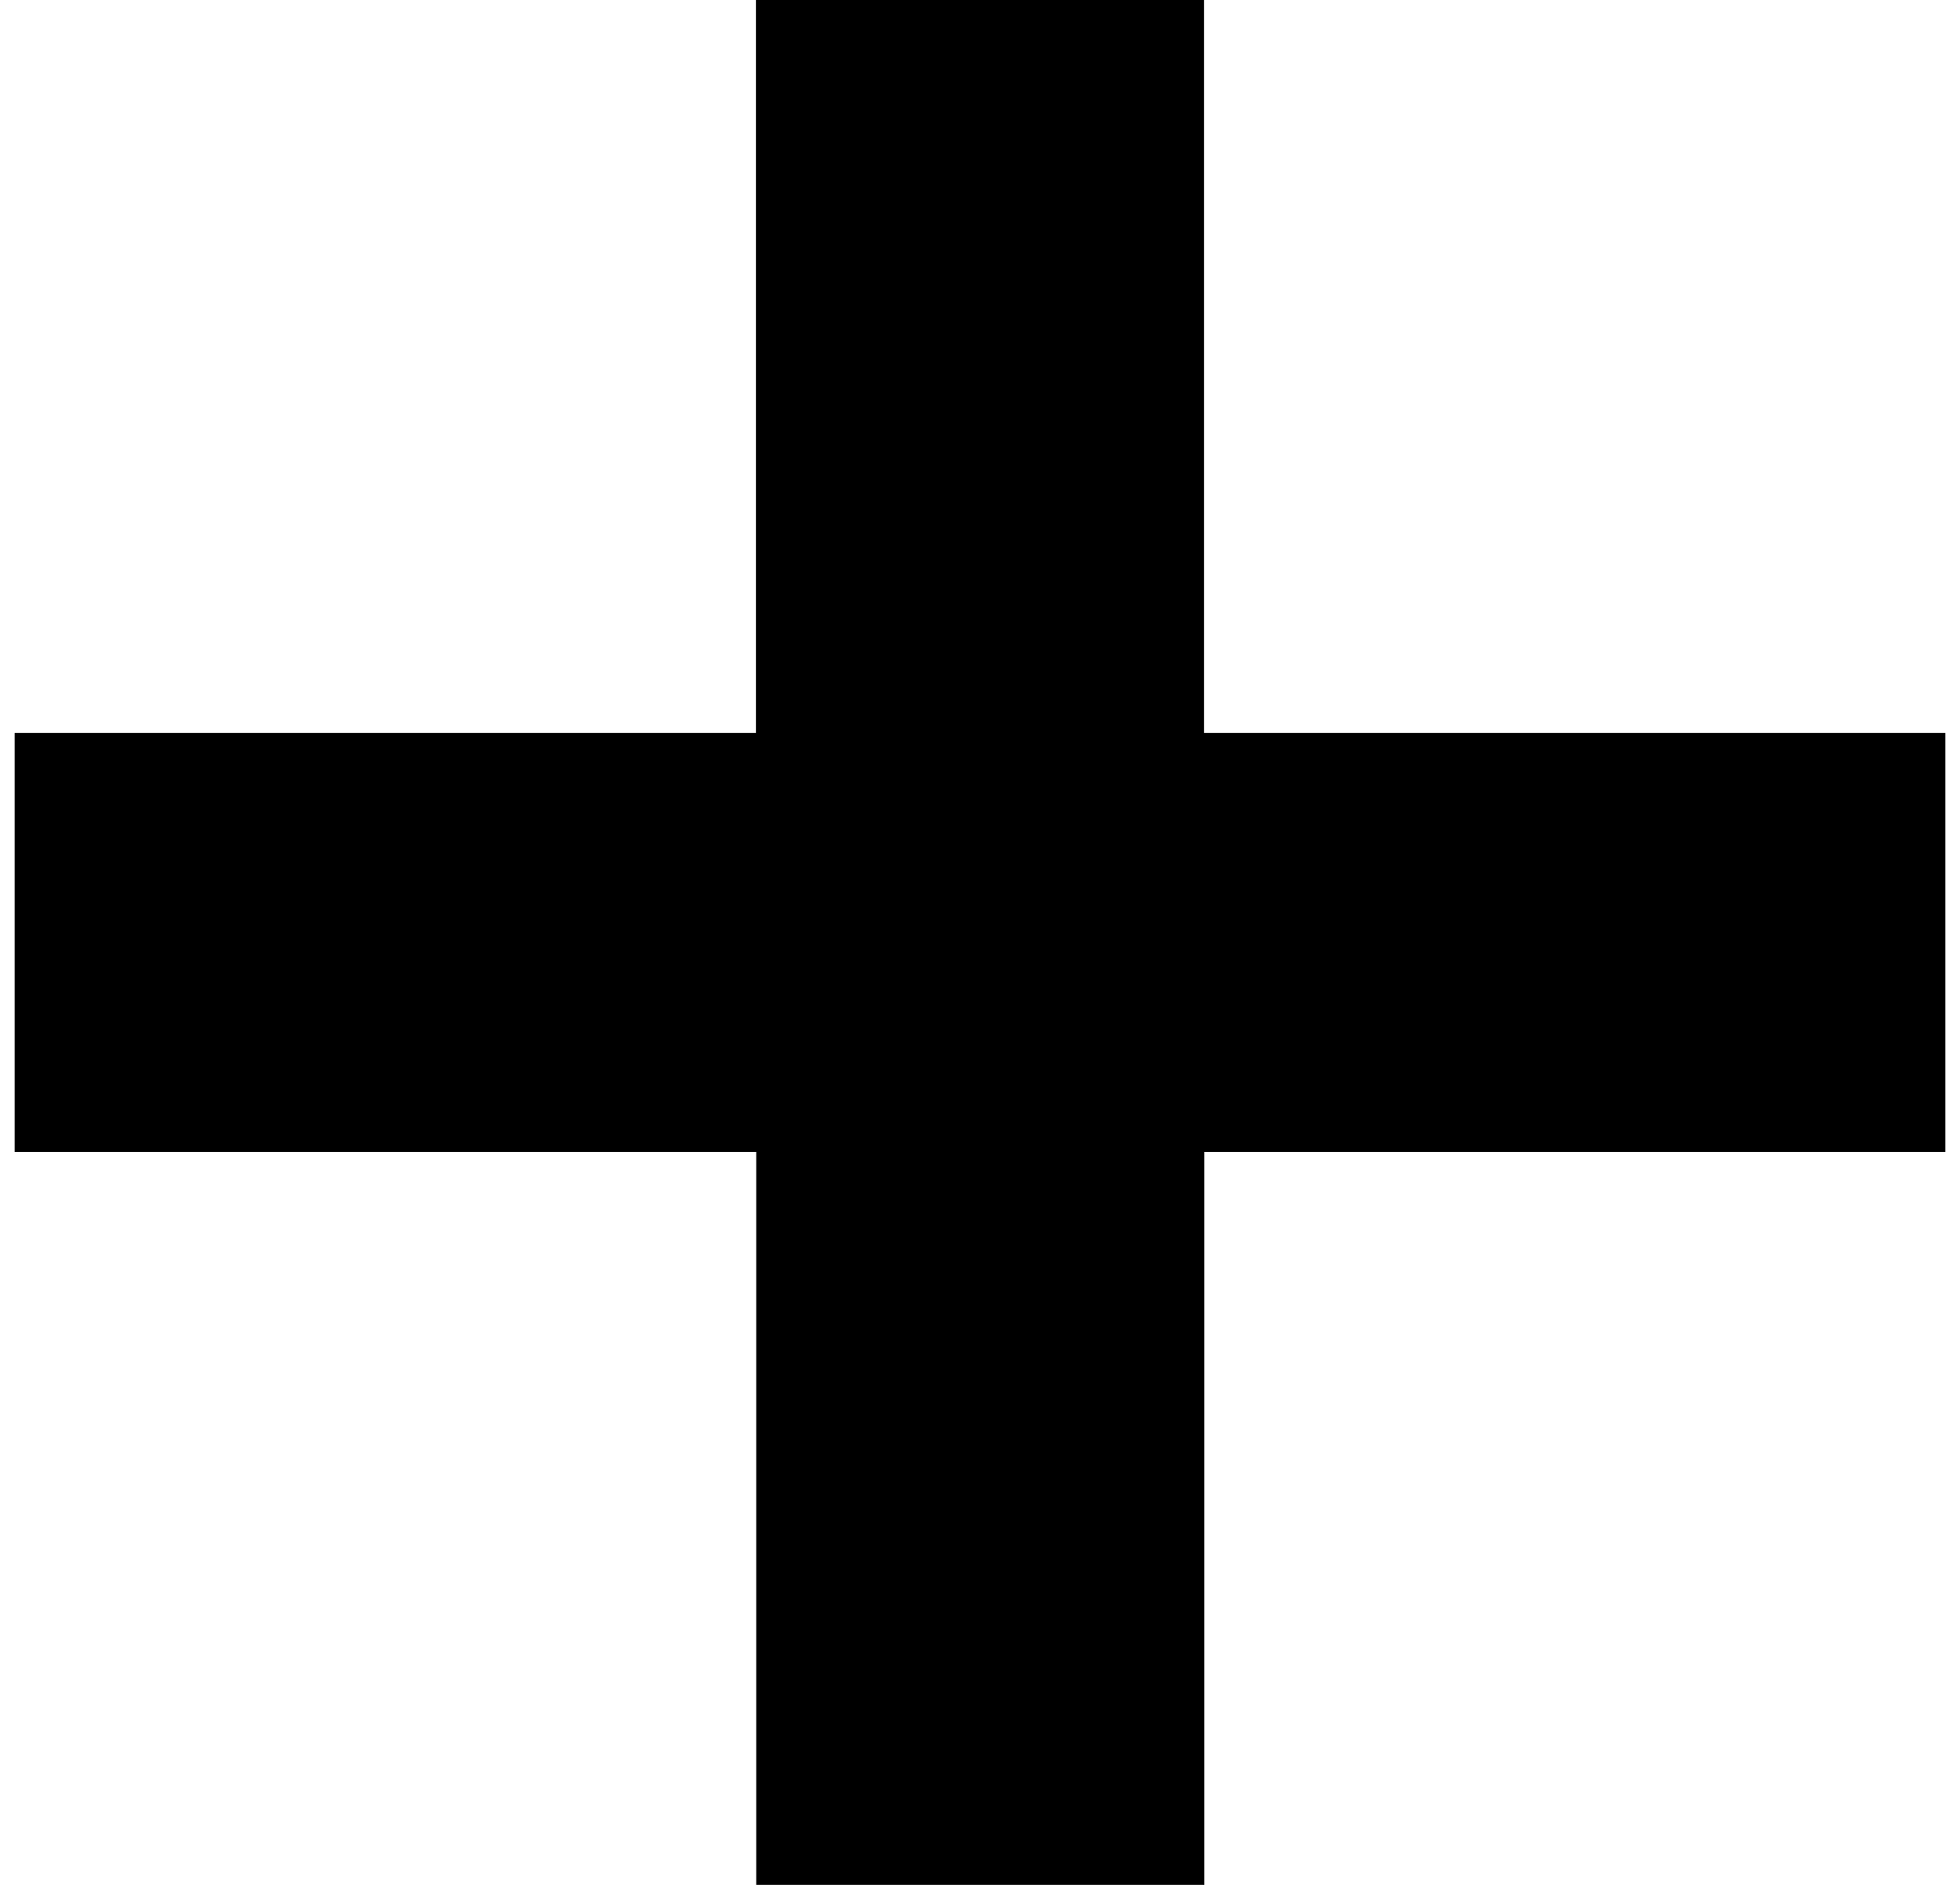
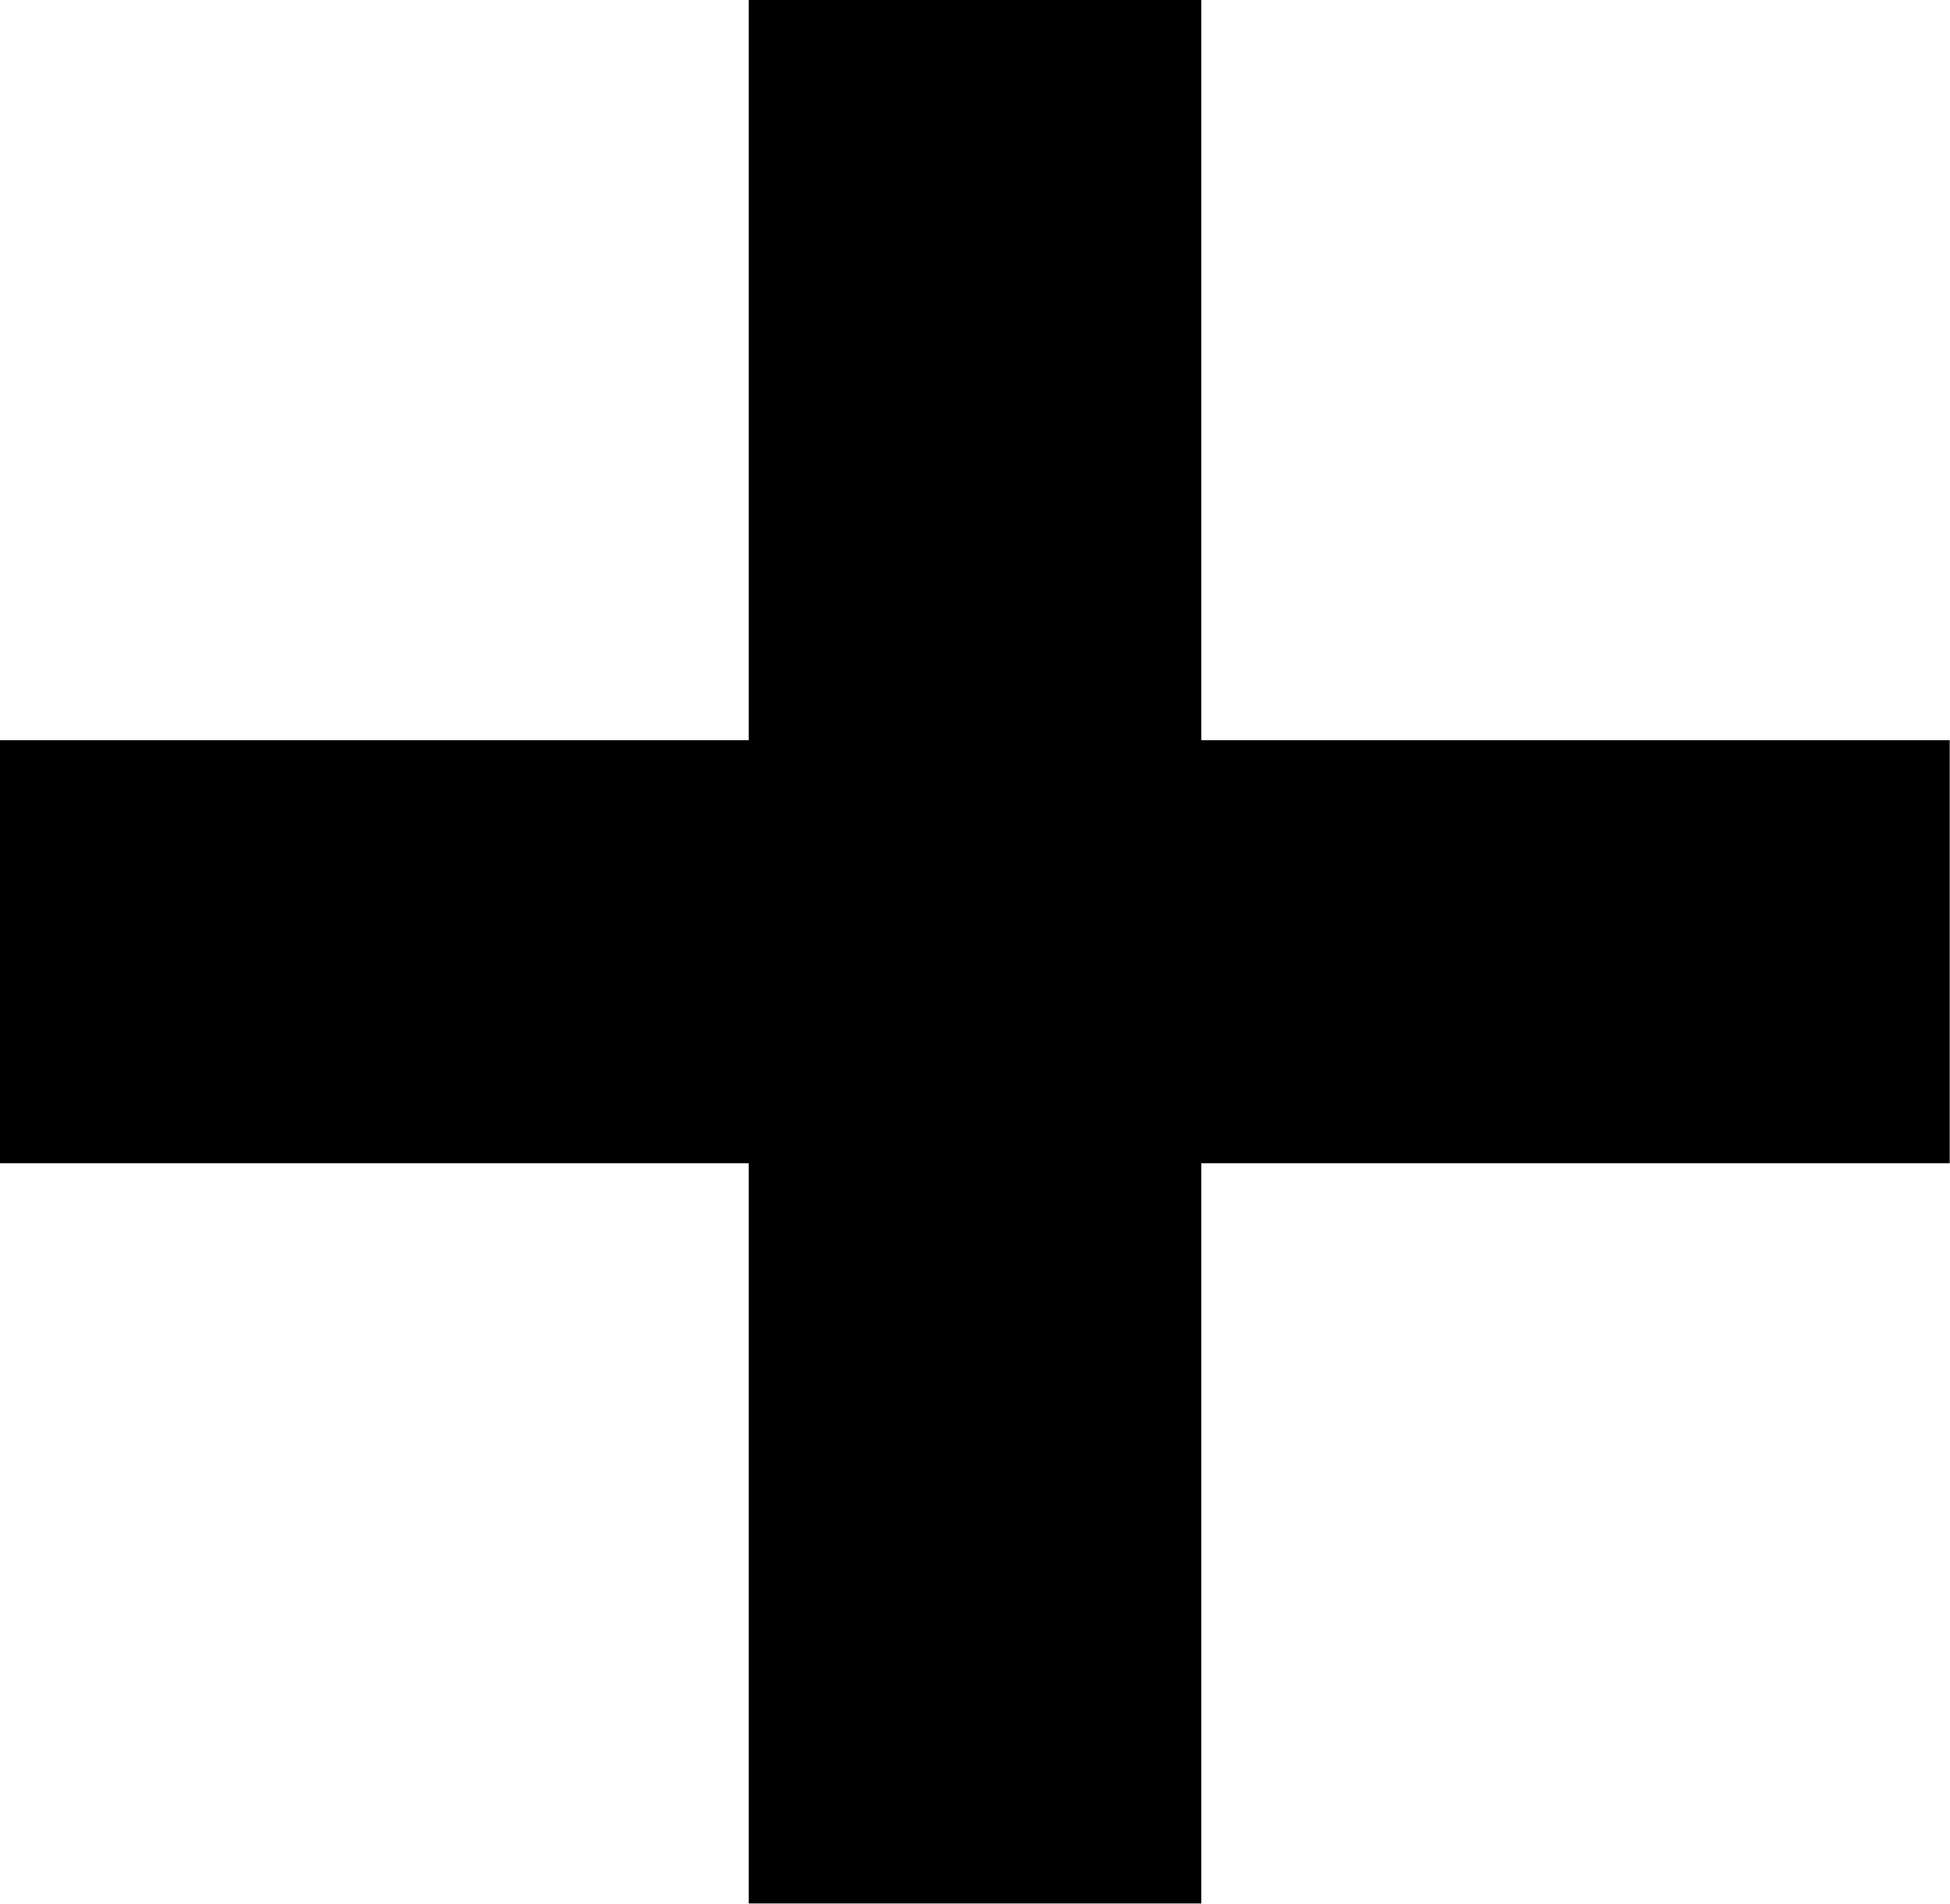
- <svg xmlns="http://www.w3.org/2000/svg" width="26" height="25" viewBox="0 0 25.754 25.139">
-   <path fill="black" d="M25.754,9.776H15.87v9.776H9.892V9.776H0V4.189H9.888V-5.587h5.978V4.189h9.888Z" transform="translate(0 5.587)" />
+ <svg xmlns="http://www.w3.org/2000/svg" viewBox="0 0 25.754 25.139">
+   <path fill="black" d="M29-13.387H19.116v9.776H13.138v-9.776H3.25v-5.587h9.888V-28.75h5.978v9.776H29Z" transform="translate(-3.25 28.75)" />
</svg>
